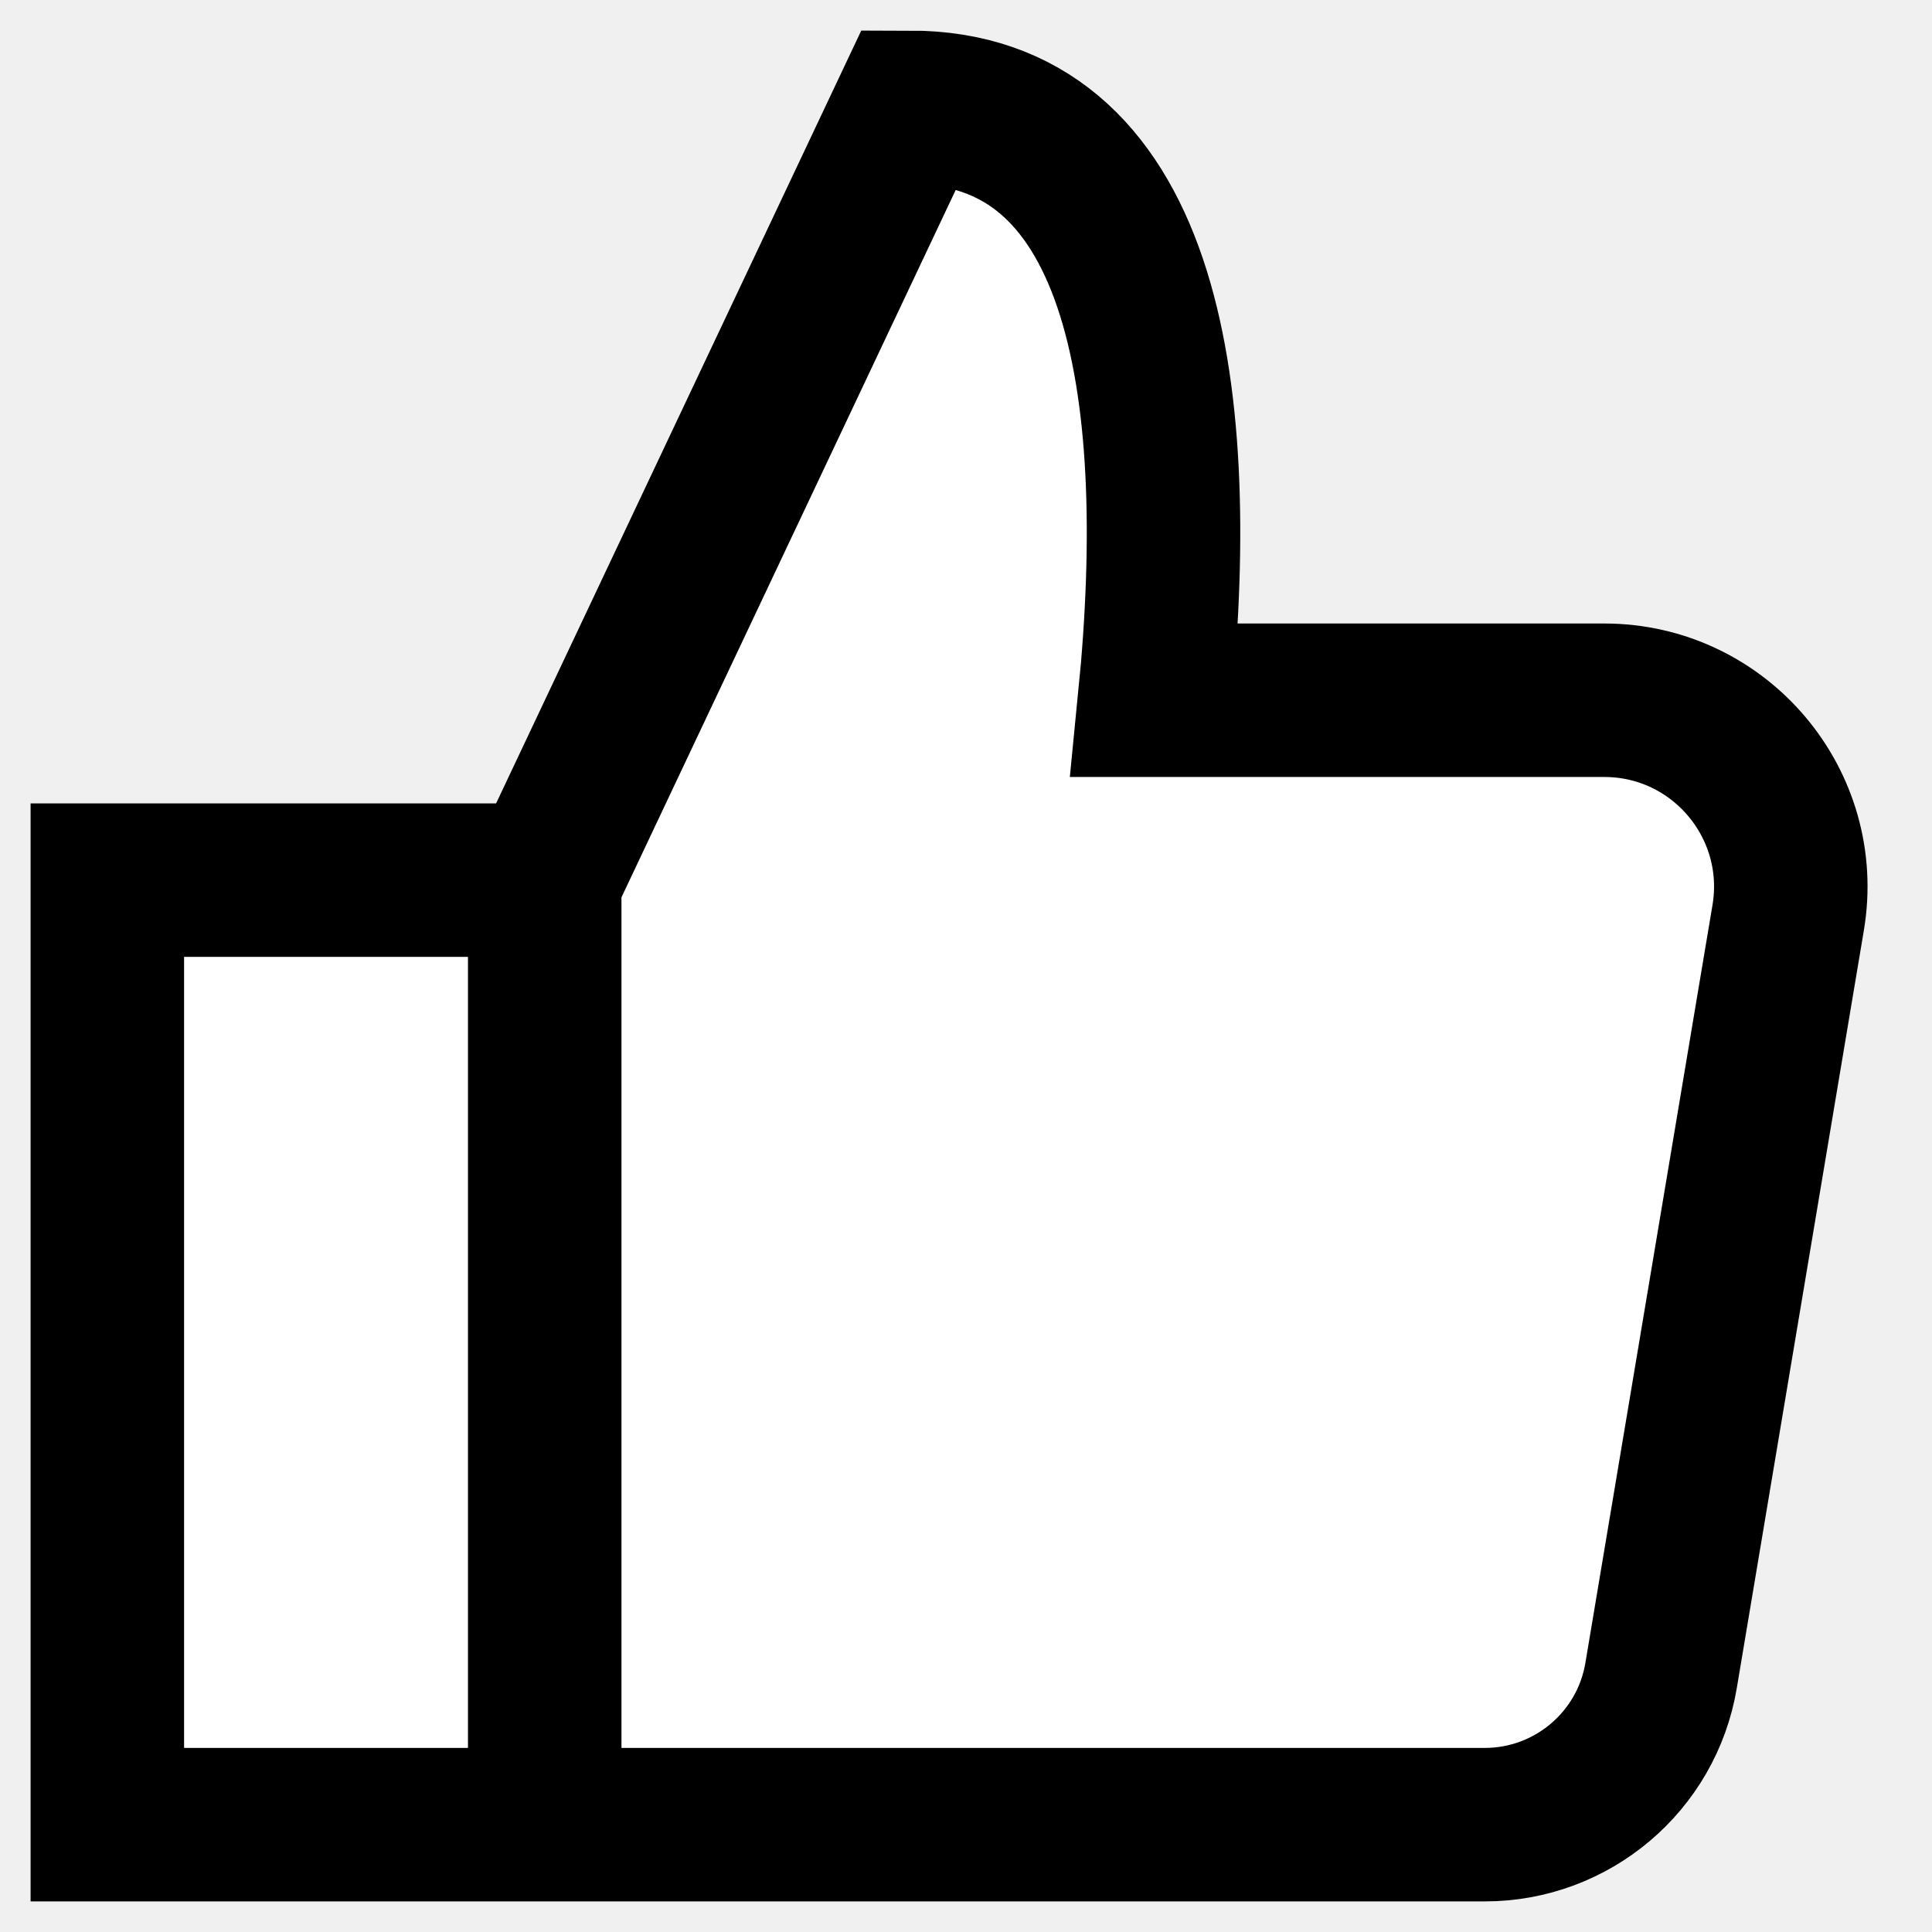
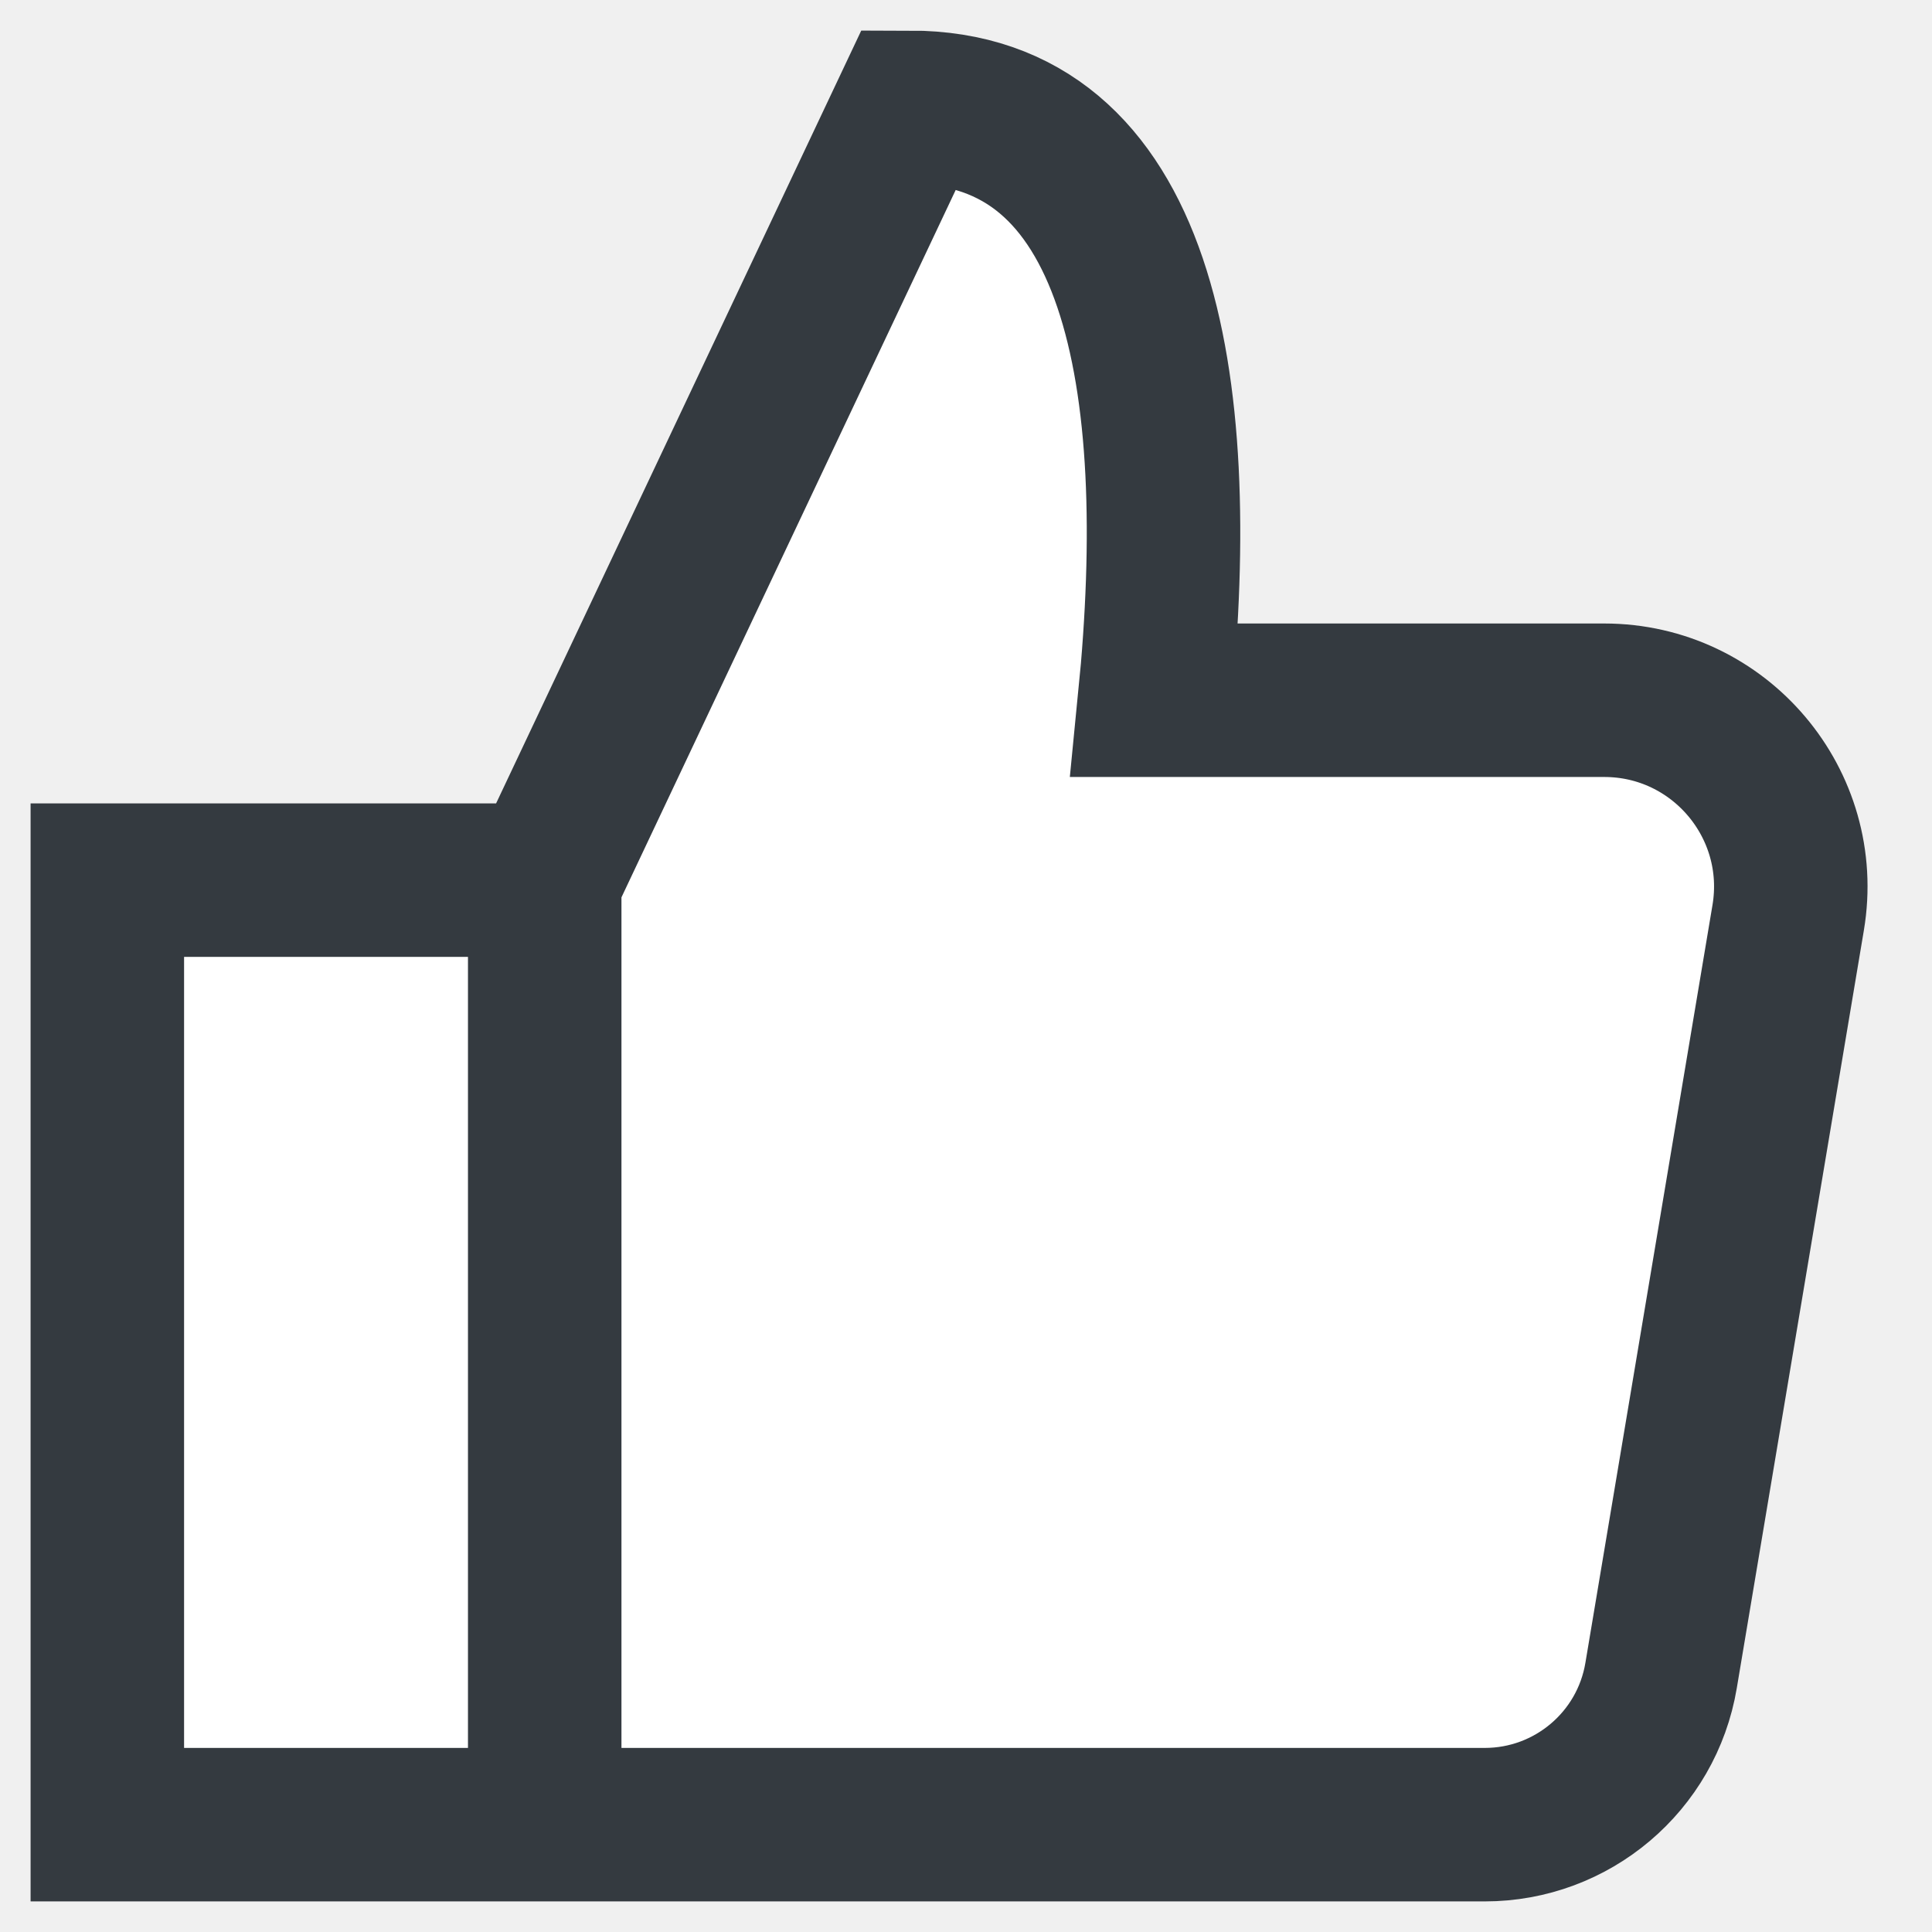
<svg xmlns="http://www.w3.org/2000/svg" width="18" height="18" viewBox="0 0 18 18" fill="none">
  <path d="M1 8.2H5.075L8.477 1C10.607 1 11.056 3.514 10.757 6.524H14.946C16.021 6.524 16.838 7.49 16.66 8.55L15.476 15.61C15.342 16.412 14.647 17 13.833 17H5.075H1V8.2Z" fill="white" />
-   <path d="M5.075 8.2H1V17H5.075M5.075 8.2V17M5.075 8.2L8.477 1C10.607 1 11.056 3.514 10.757 6.524H14.946C16.021 6.524 16.838 7.49 16.66 8.55L15.476 15.61C15.342 16.412 14.647 17 13.833 17H5.075" stroke="black" stroke-width="1.43" />
+   <path d="M5.075 8.2H1V17H5.075M5.075 8.2V17M5.075 8.2L8.477 1C10.607 1 11.056 3.514 10.757 6.524H14.946C16.021 6.524 16.838 7.49 16.66 8.55L15.476 15.61C15.342 16.412 14.647 17 13.833 17H5.075" stroke="#343A40" stroke-width="1.43" />
</svg>
